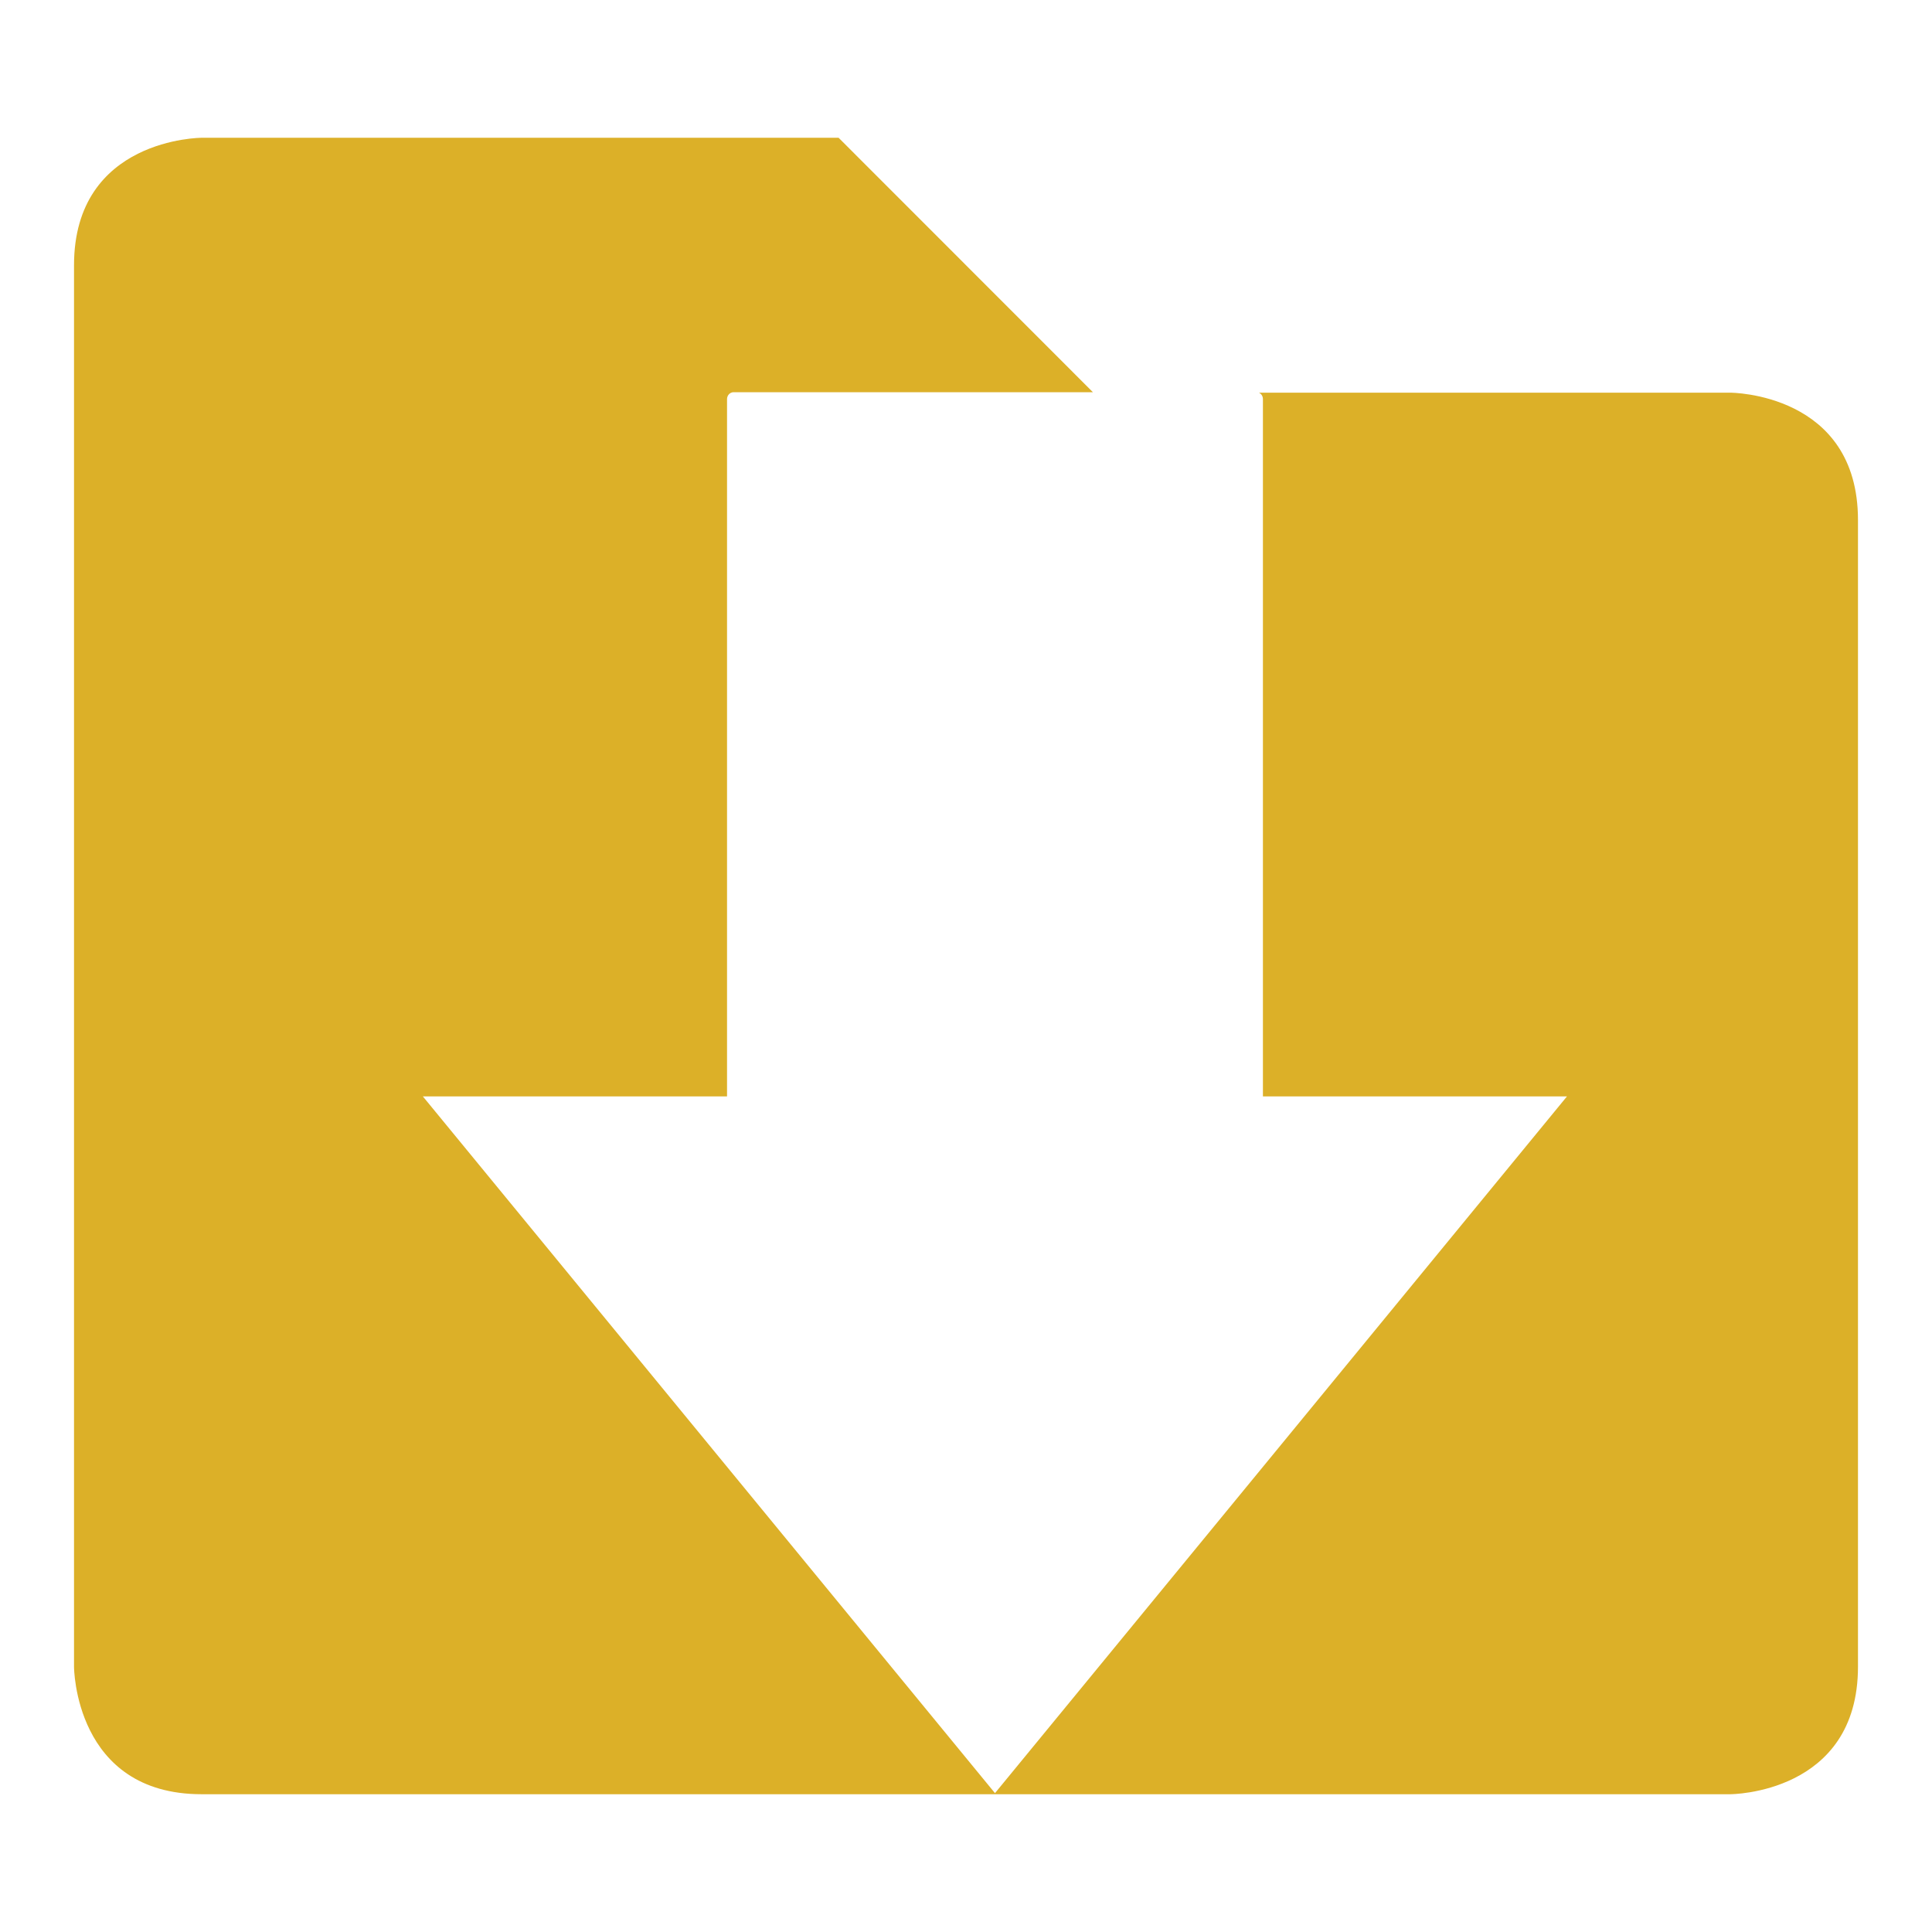
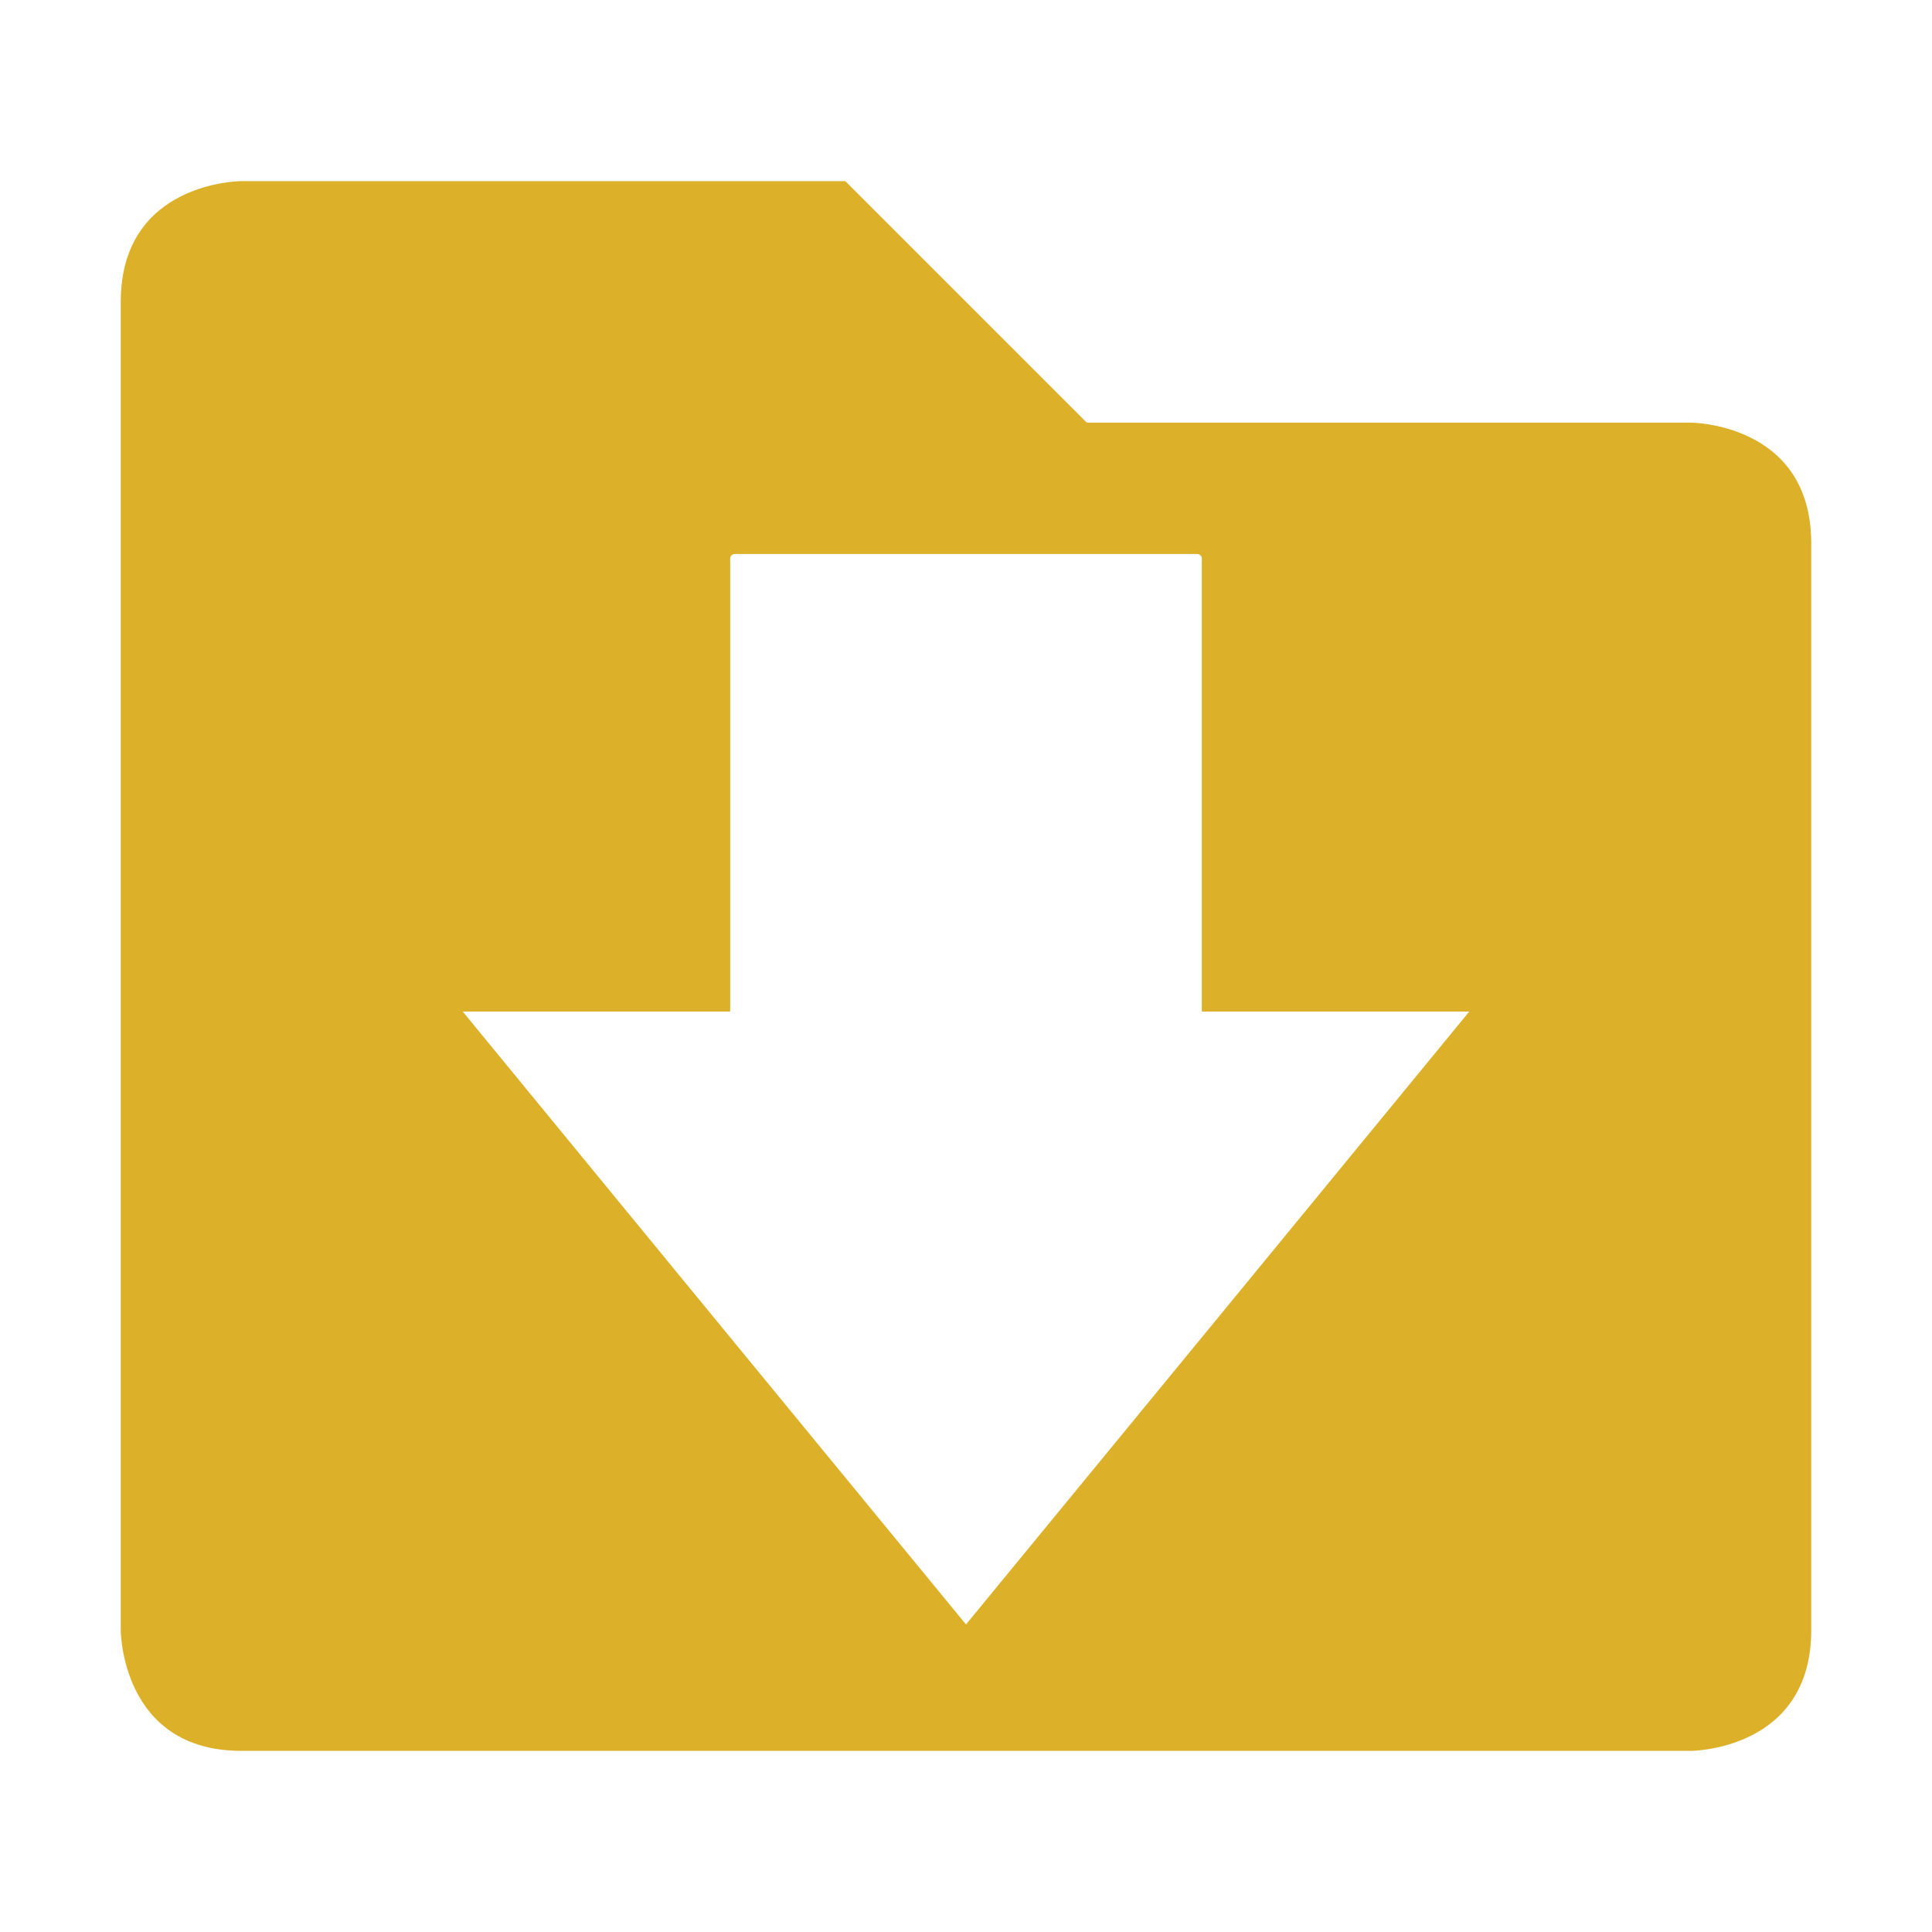
<svg xmlns="http://www.w3.org/2000/svg" version="1" viewBox="0 0 16 16" enable-background="new 0 0 48 48" id="svg12" width="16" height="16">
  <defs id="defs16">
    </defs>
-   <path id="path245" style="color:#444444;fill:#dcb028;stroke-width:1.055;fill-opacity:1" class="ColorScheme-Text" d="M 1.67 1.141 C 1.67 1.141 0.613 1.142 0.613 2.197 L 0.613 13.803 C 0.613 13.803 0.615 14.859 1.67 14.859 L 14.33 14.859 C 14.33 14.859 15.387 14.858 15.387 13.803 L 15.387 4.307 C 15.387 3.252 14.33 3.252 14.33 3.252 L 10.426 3.252 C 10.446 3.261 10.459 3.282 10.459 3.305 L 10.459 9.08 L 12.977 9.08 L 10.609 11.965 L 8.24 14.85 L 5.871 11.965 L 3.502 9.08 L 6.021 9.08 L 6.021 3.305 C 6.021 3.274 6.045 3.248 6.076 3.248 L 9.051 3.248 L 6.945 1.141 L 1.67 1.141 z " />
  <rect style="display:none;opacity:1;fill:#555753;fill-opacity:1;fill-rule:nonzero;stroke:none;stroke-width:1.016;stroke-linecap:square;stroke-linejoin:round;stroke-miterlimit:4;stroke-dasharray:none;stroke-dashoffset:0;stroke-opacity:1;paint-order:stroke fill markers" id="rect6013" width="36.737" height="6.499" x="5.305" y="-4.074" ry="2.255" />
  <rect ry="2.255" y="5.926" x="5.305" height="6.499" width="36.737" id="rect6015" style="display:none;opacity:1;fill:#555753;fill-opacity:1;fill-rule:nonzero;stroke:none;stroke-width:1.016;stroke-linecap:square;stroke-linejoin:round;stroke-miterlimit:4;stroke-dasharray:none;stroke-dashoffset:0;stroke-opacity:1;paint-order:stroke fill markers" />
  <rect style="display:none;opacity:1;fill:#555753;fill-opacity:1;fill-rule:nonzero;stroke:none;stroke-width:0.905;stroke-linecap:square;stroke-linejoin:round;stroke-miterlimit:4;stroke-dasharray:none;stroke-dashoffset:0;stroke-opacity:1;paint-order:stroke fill markers" id="rect6009" width="29.178" height="6.499" x="5.305" y="-24.074" ry="2.255" />
  <rect ry="2.255" y="-14.074" x="5.305" height="6.499" width="36.737" id="rect6011" style="display:none;opacity:1;fill:#555753;fill-opacity:1;fill-rule:nonzero;stroke:none;stroke-width:1.016;stroke-linecap:square;stroke-linejoin:round;stroke-miterlimit:4;stroke-dasharray:none;stroke-dashoffset:0;stroke-opacity:1;paint-order:stroke fill markers" />
  <rect style="fill:#66cc33;fill-opacity:1;stroke-width:0.439" id="rect352" width="0.36" height="0.042" x="-21.169" y="-12.914" ry="0.021" />
+   <path id="path5" style="color:#444444;fill:#dcb028;fill-opacity:1" class="ColorScheme-Text" d="m 2,1.5 c 0,0 -1,10e-7 -1,1 v 11 c 0,0 1e-6,1 1,1 H 14 c 0,0 1,-10e-7 1,-1 v -9 c 0,-1 -1,-1 -1,-1 H 9 l -2,-2 z m 4.086,3.088 h 3.828 c 0.021,0 0.039,0.016 0.039,0.037 v 3.752 h 2.215 l -2.084,2.539 -2.084,2.537 -2.084,-2.537 -2.084,-2.539 h 2.215 V 4.625 c 0,-0.021 0.018,-0.037 0.039,-0.037 z" />
</svg>
